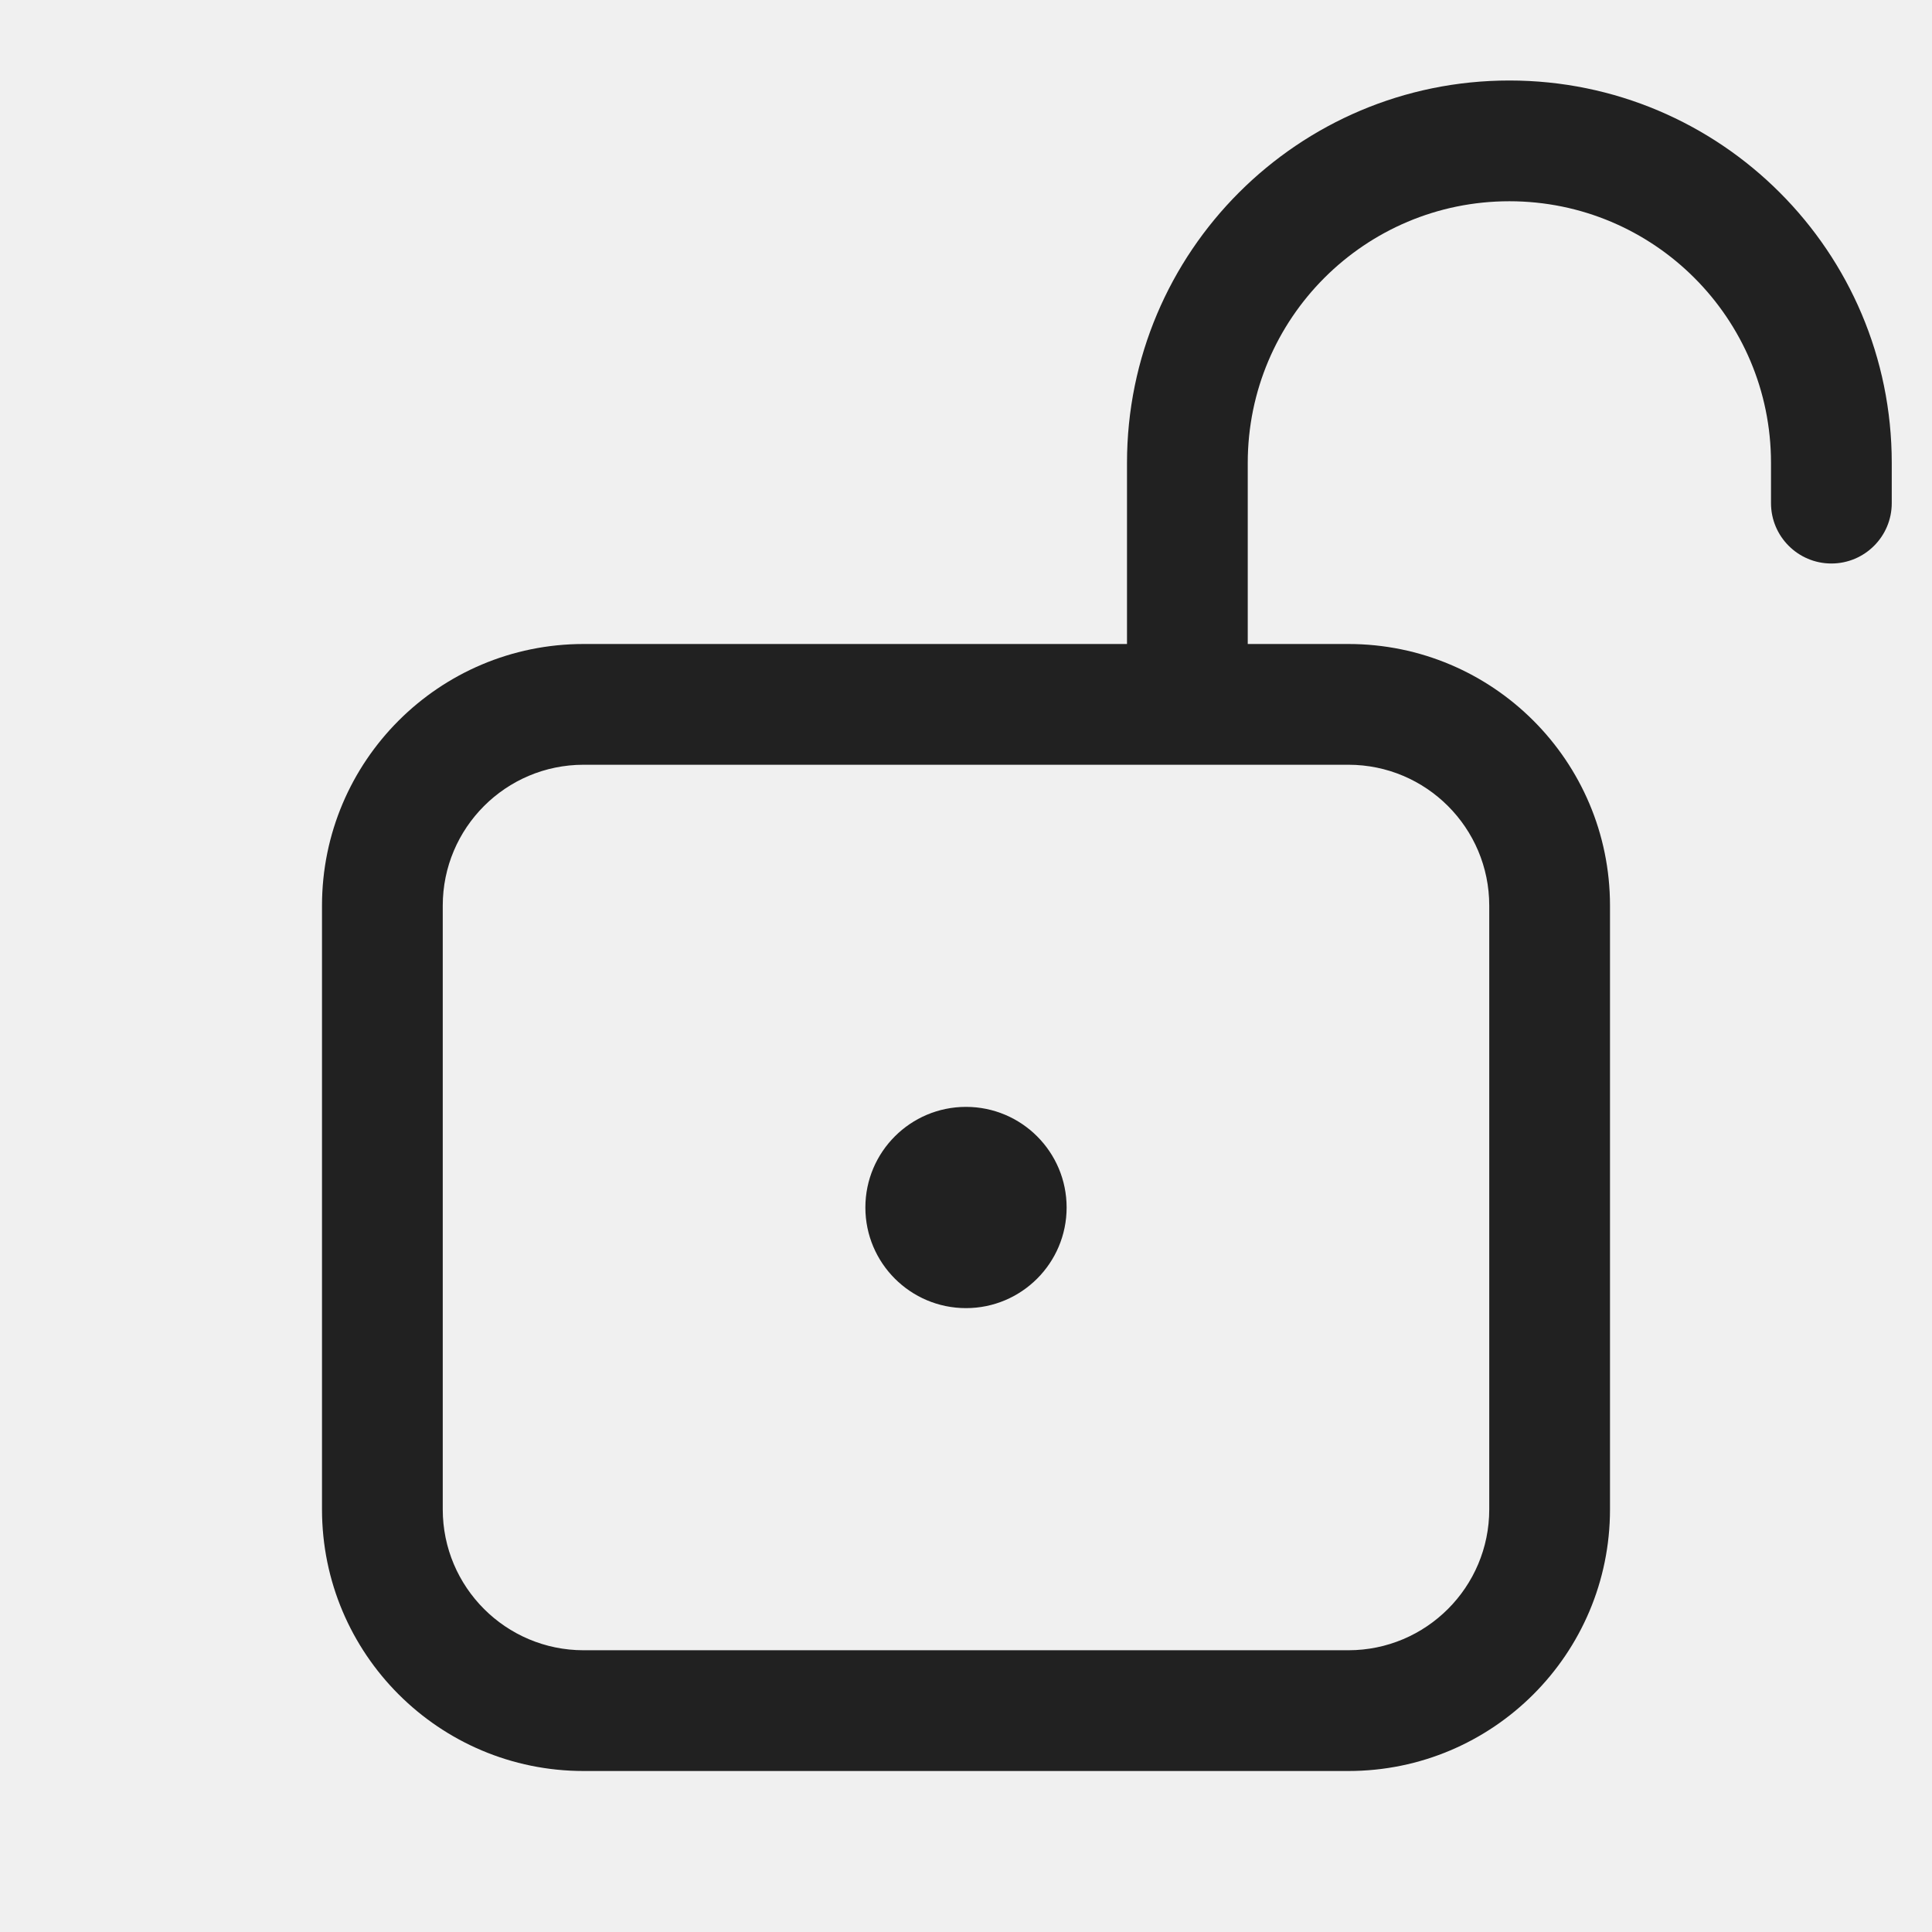
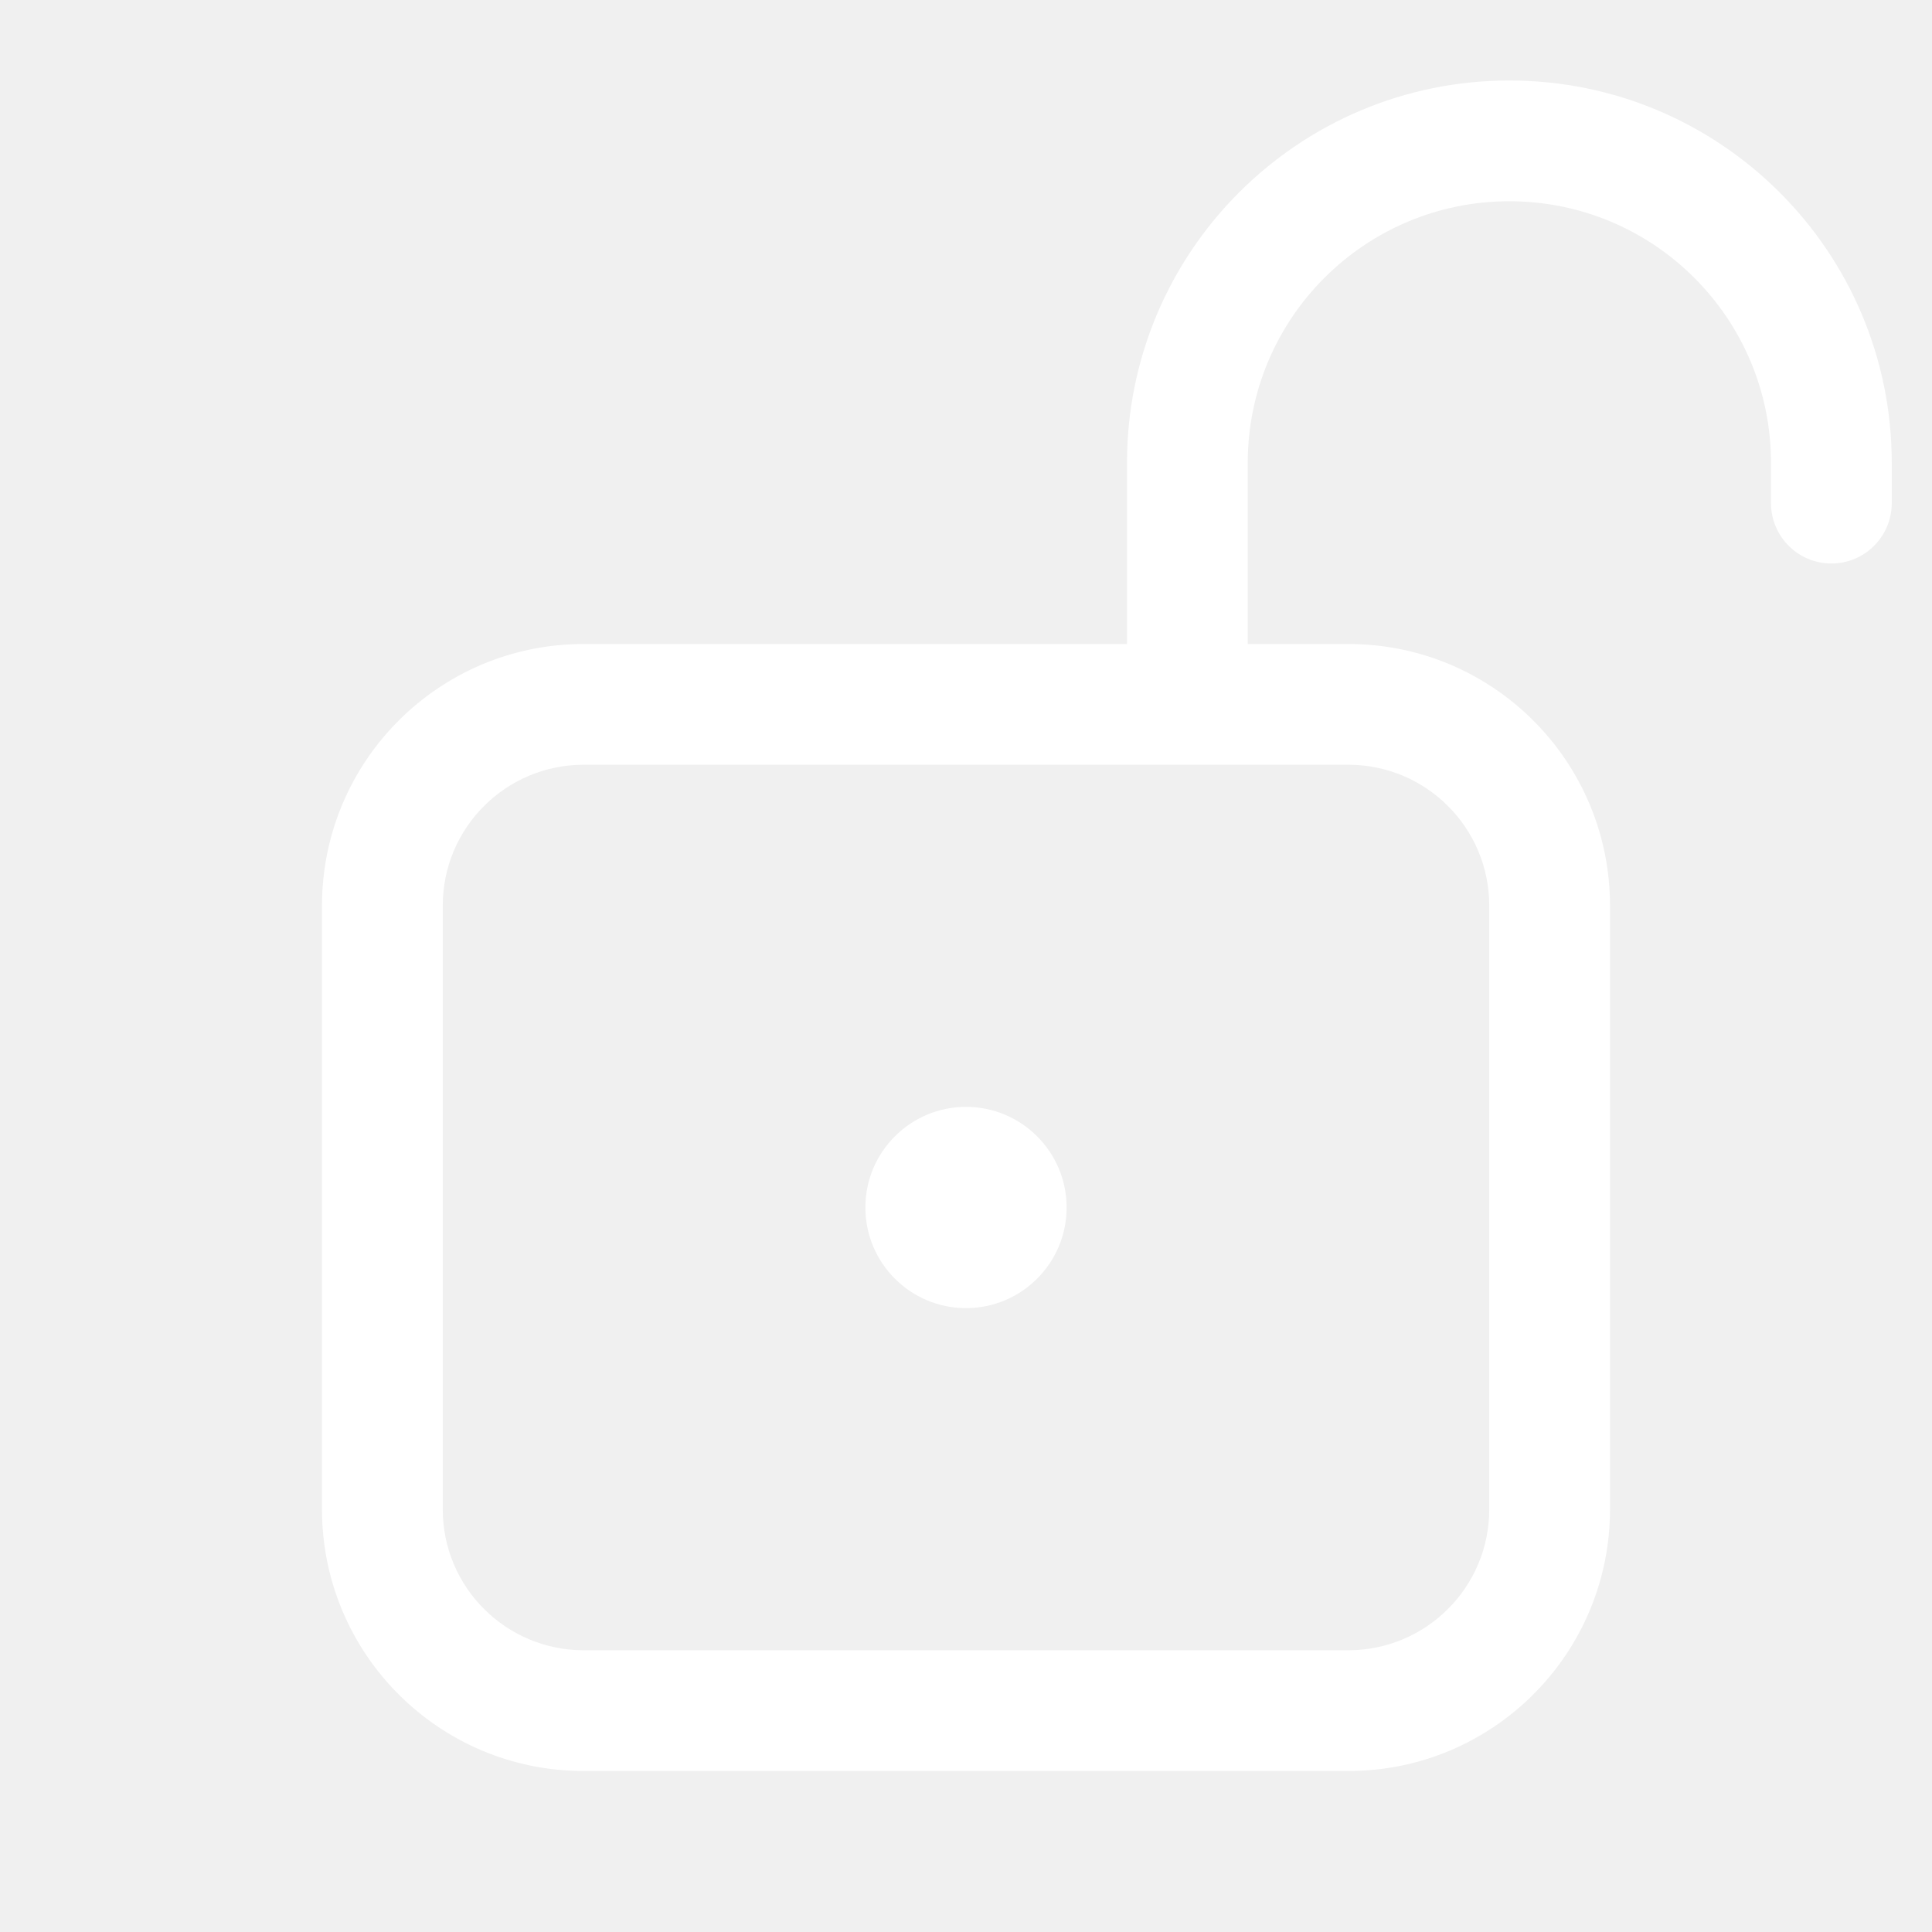
<svg xmlns="http://www.w3.org/2000/svg" width="24" height="24" viewBox="0 0 24 24" fill="none">
-   <path d="M18.75 1C21.373 1 23.5 3.127 23.5 5.75V6.25C23.5 6.664 23.164 7 22.75 7C22.336 7 22 6.664 22 6.25V5.75C22 3.955 20.545 2.5 18.75 2.5C16.955 2.5 15.5 3.955 15.5 5.75V8H16.75C18.545 8 20 9.455 20 11.25V18.75C20 20.545 18.545 22 16.75 22H7.25C5.455 22 4 20.545 4 18.75V11.25C4 9.455 5.455 8 7.25 8H14V5.75C14 3.127 16.127 1 18.75 1ZM7.25 9.5C6.284 9.5 5.5 10.284 5.5 11.25V18.75C5.5 19.716 6.284 20.5 7.25 20.5H16.75C17.716 20.5 18.5 19.716 18.5 18.75V11.25C18.5 10.284 17.716 9.5 16.75 9.5H7.25ZM12 13.75C12.69 13.75 13.25 14.31 13.25 15C13.25 15.69 12.69 16.25 12 16.25C11.31 16.25 10.75 15.69 10.75 15C10.75 14.31 11.31 13.75 12 13.75Z" fill="#212121" />
+   <path d="M18.75 1C21.373 1 23.5 3.127 23.5 5.75V6.25C23.5 6.664 23.164 7 22.75 7C22.336 7 22 6.664 22 6.25V5.75C22 3.955 20.545 2.5 18.75 2.5C16.955 2.5 15.5 3.955 15.5 5.75V8H16.75C18.545 8 20 9.455 20 11.25V18.75C20 20.545 18.545 22 16.75 22H7.25C5.455 22 4 20.545 4 18.75V11.25C4 9.455 5.455 8 7.25 8H14V5.75C14 3.127 16.127 1 18.75 1ZM7.25 9.5C6.284 9.5 5.5 10.284 5.5 11.25V18.75C5.5 19.716 6.284 20.5 7.25 20.5H16.75C17.716 20.5 18.5 19.716 18.5 18.75V11.25C18.5 10.284 17.716 9.5 16.75 9.5H7.25ZM12 13.75C12.69 13.75 13.25 14.31 13.25 15C13.25 15.69 12.69 16.25 12 16.25C11.31 16.25 10.75 15.69 10.75 15C10.75 14.31 11.31 13.75 12 13.75Z" fill="#ffffff" />
</svg>
